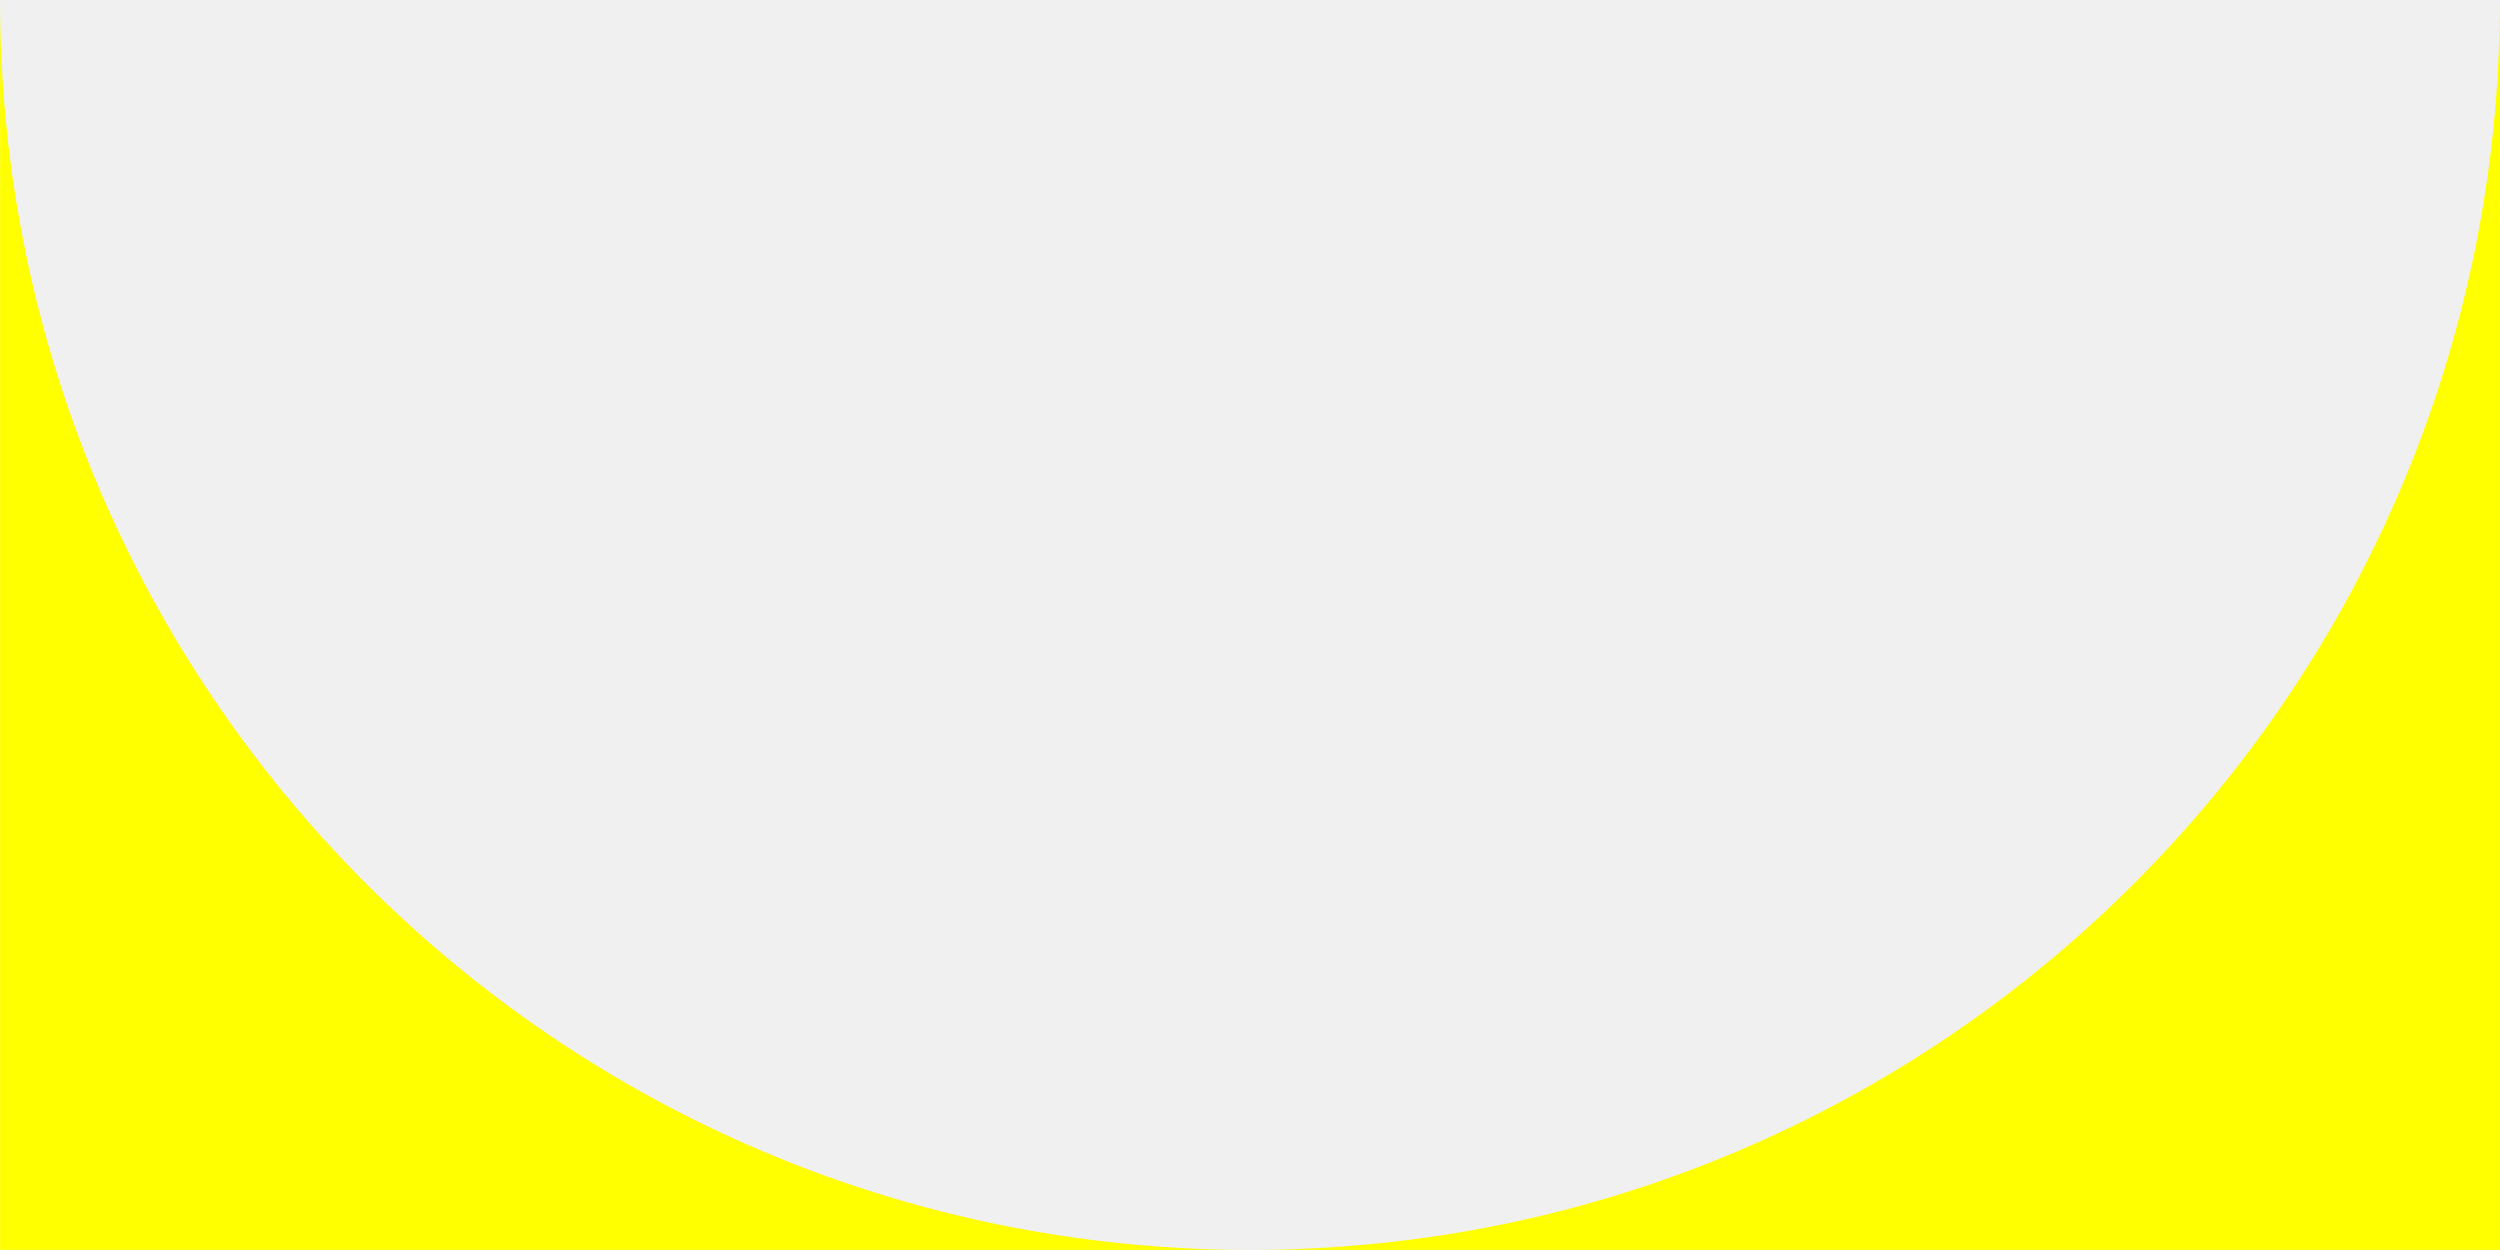
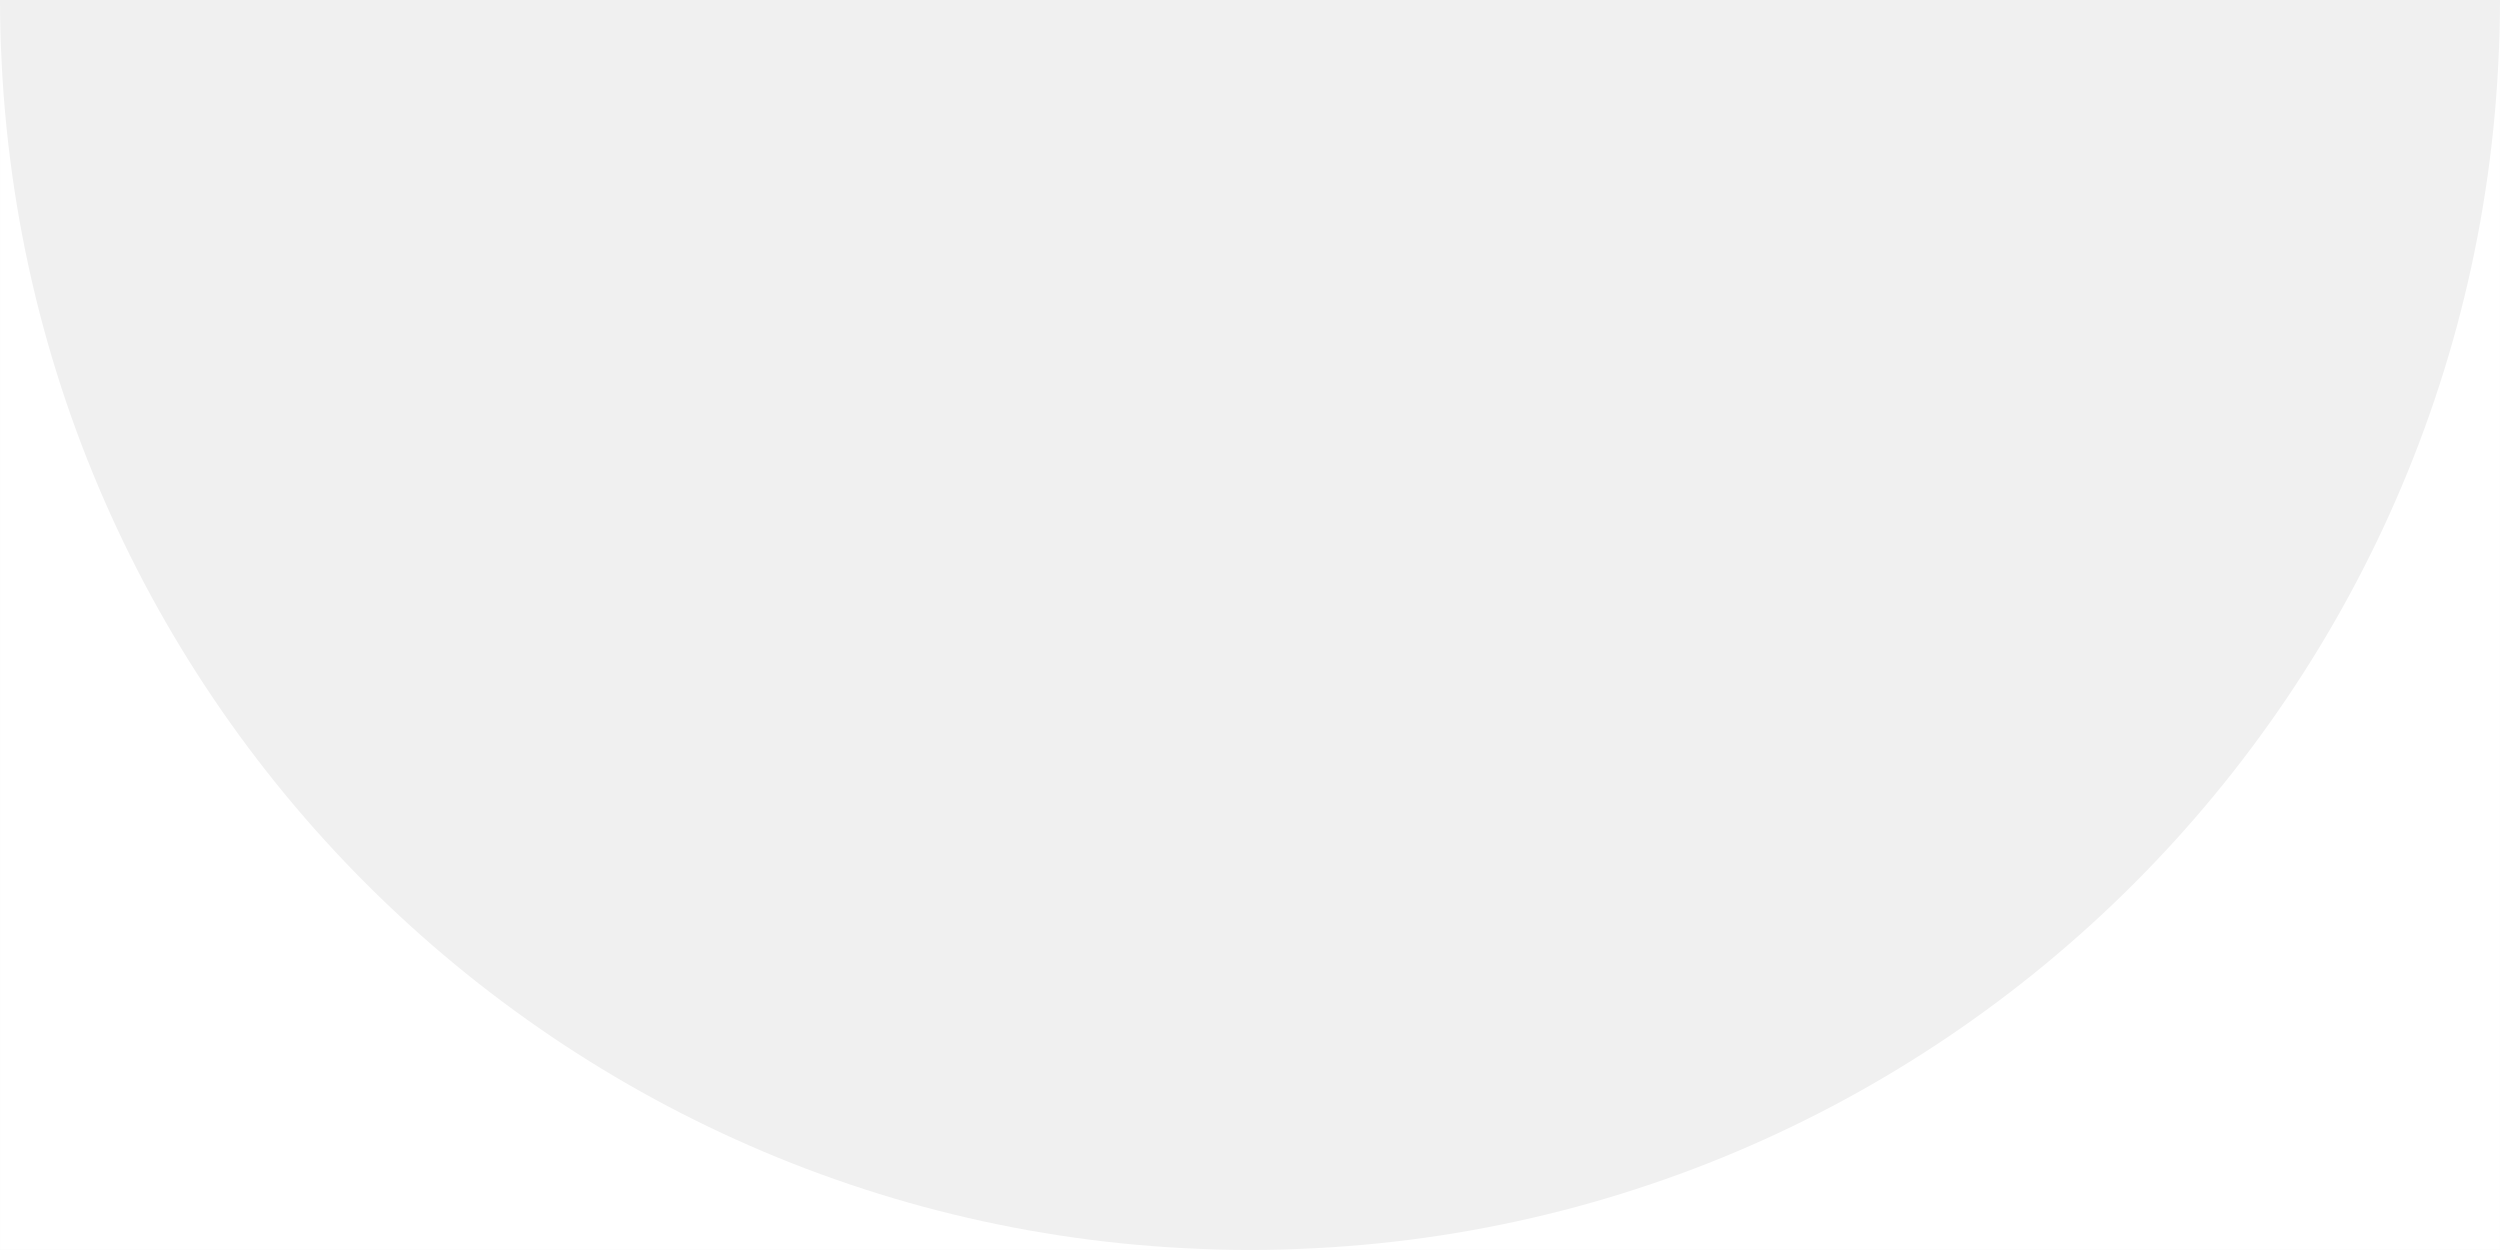
<svg xmlns="http://www.w3.org/2000/svg" width="50" height="25" viewBox="0 0 13.229 6.615" version="1.1" id="svg1">
  <defs id="defs1" />
  <g id="layer1" transform="translate(0,-6.614583)">
-     <path id="rect1" style="fill:#ffff00;stroke-width:0.265;stroke-linecap:round;stroke-linejoin:round" d="M 0,6.615 V 13.229 H 6.615 A 6.615,6.615 0 0 1 0,6.615 Z M 6.615,13.229 H 13.229 V 6.615 A 6.615,6.615 0 0 1 6.615,13.229 Z" />
+     <path id="rect1" style="fill:white;stroke-width:0.265;stroke-linecap:round;stroke-linejoin:round" d="M 0,6.615 V 13.229 H 6.615 A 6.615,6.615 0 0 1 0,6.615 Z M 6.615,13.229 H 13.229 V 6.615 A 6.615,6.615 0 0 1 6.615,13.229 Z" />
  </g>
</svg>
